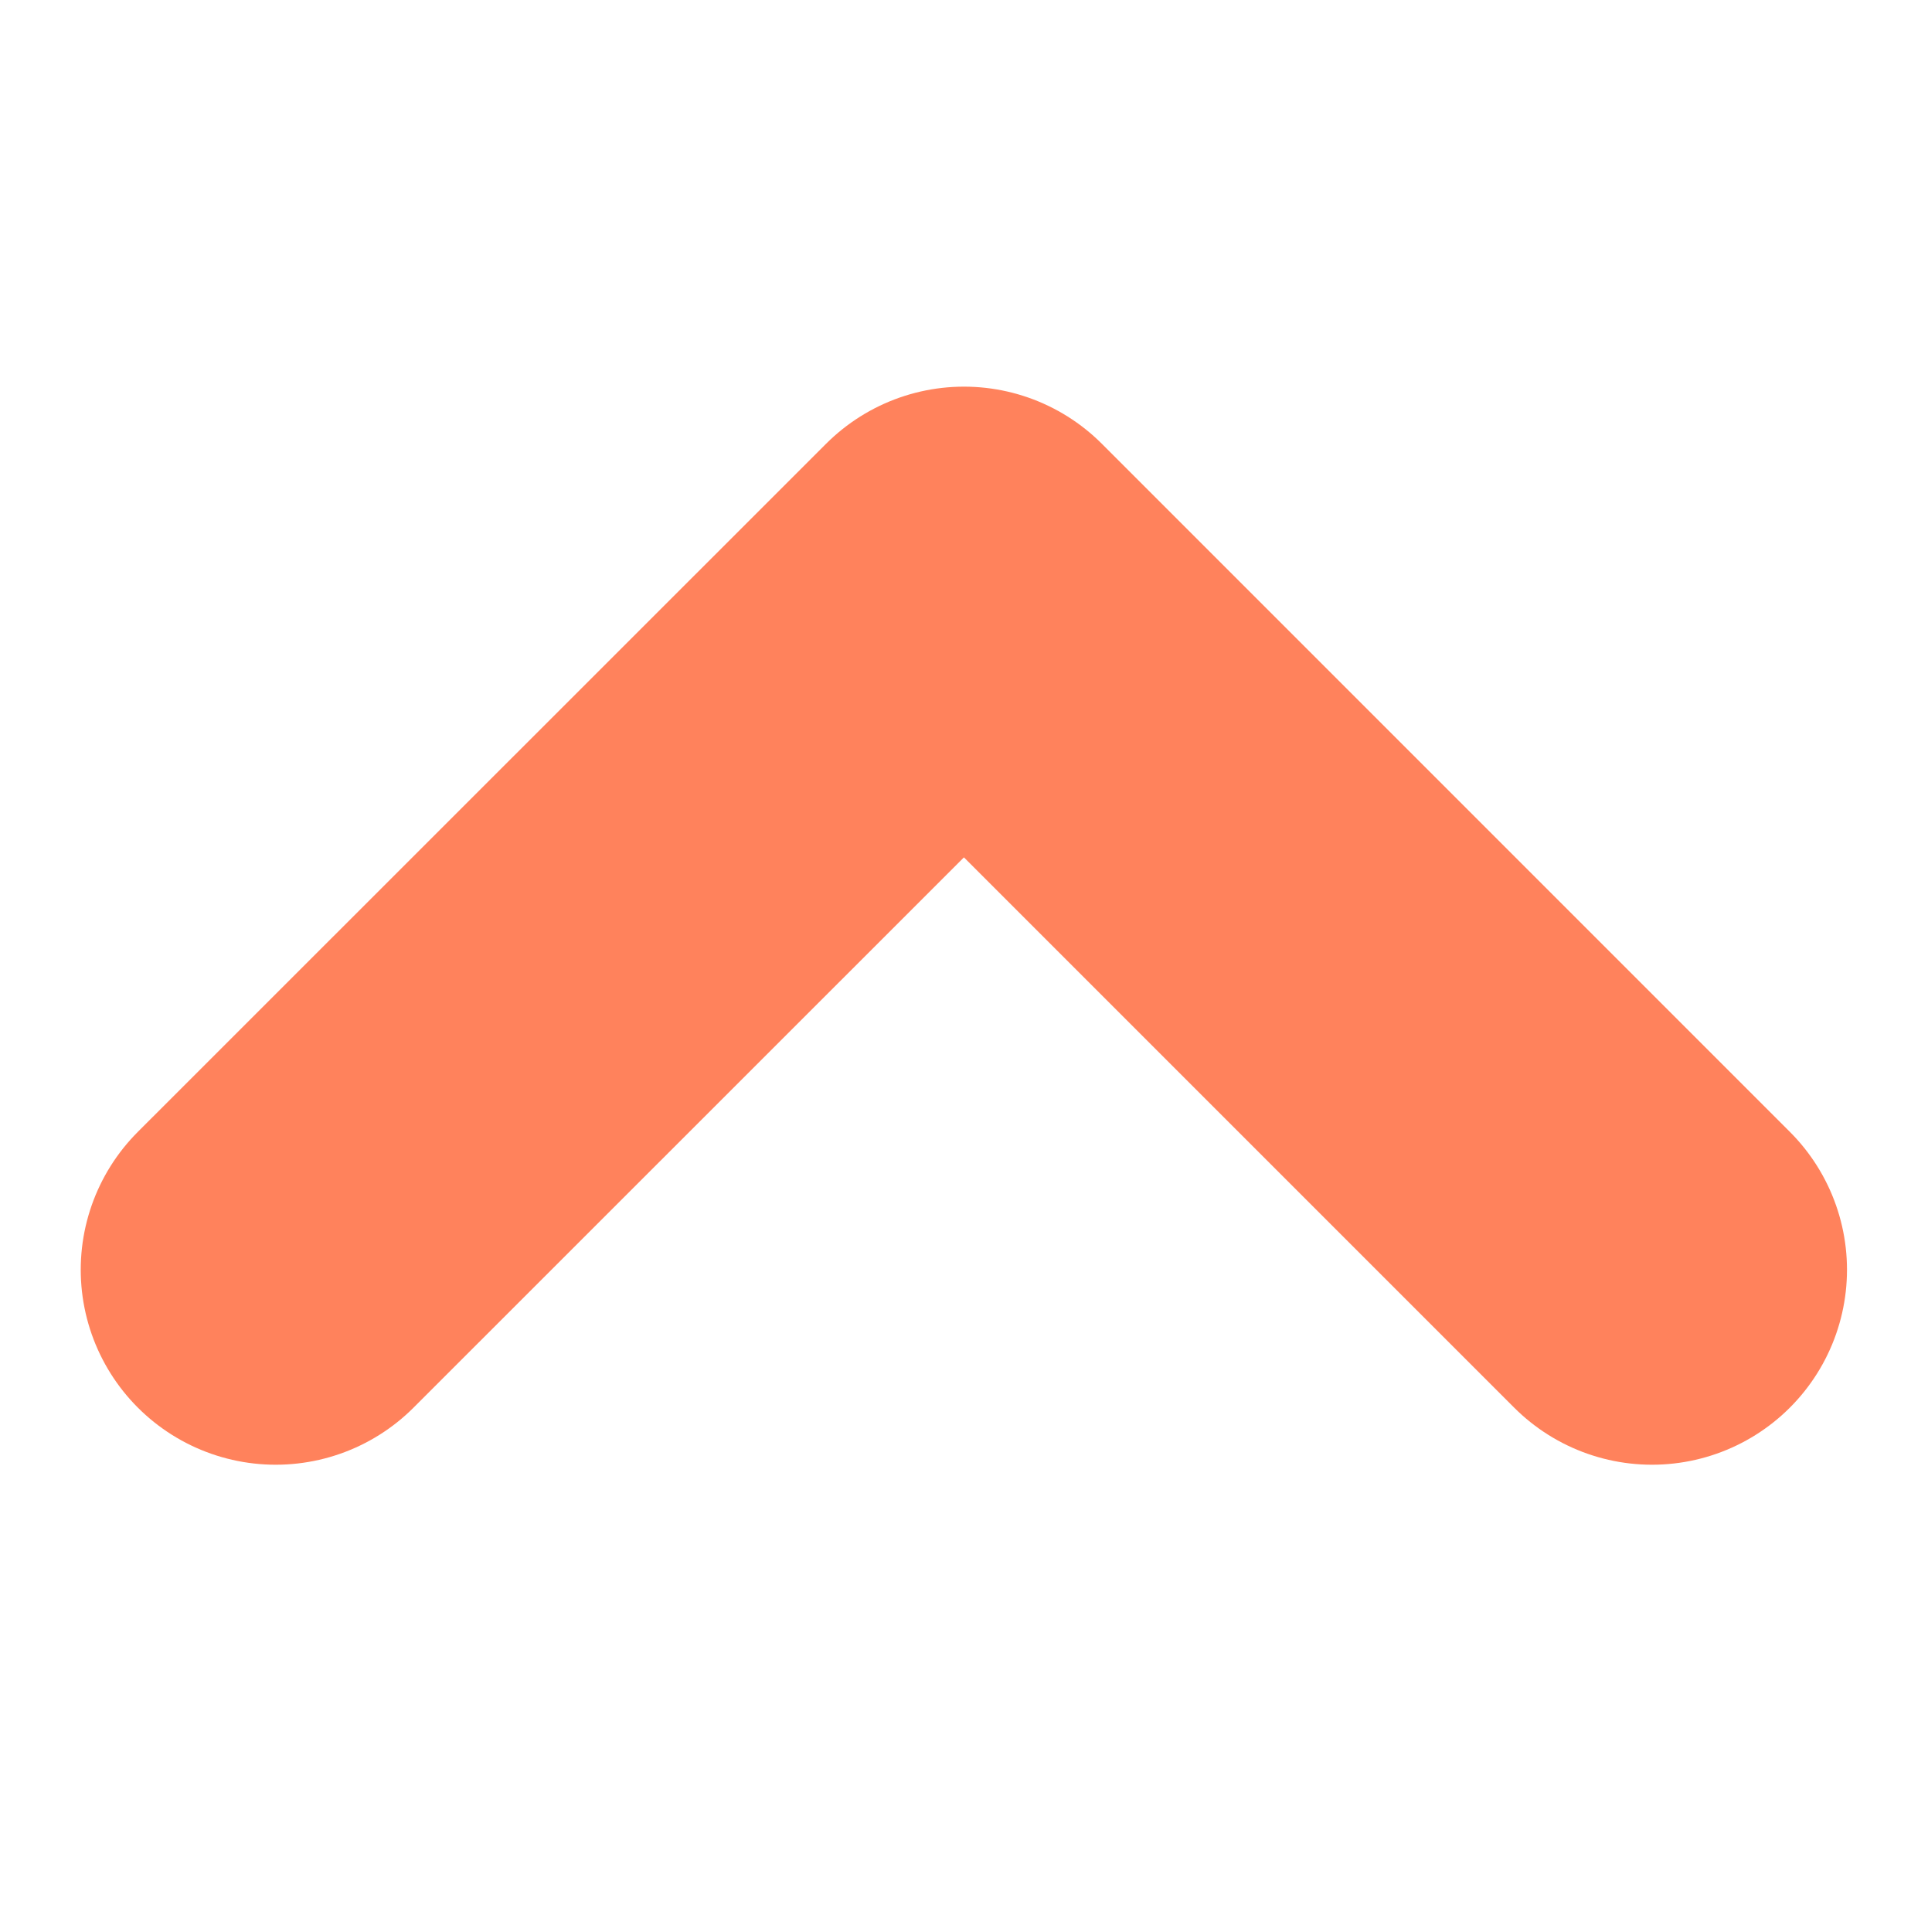
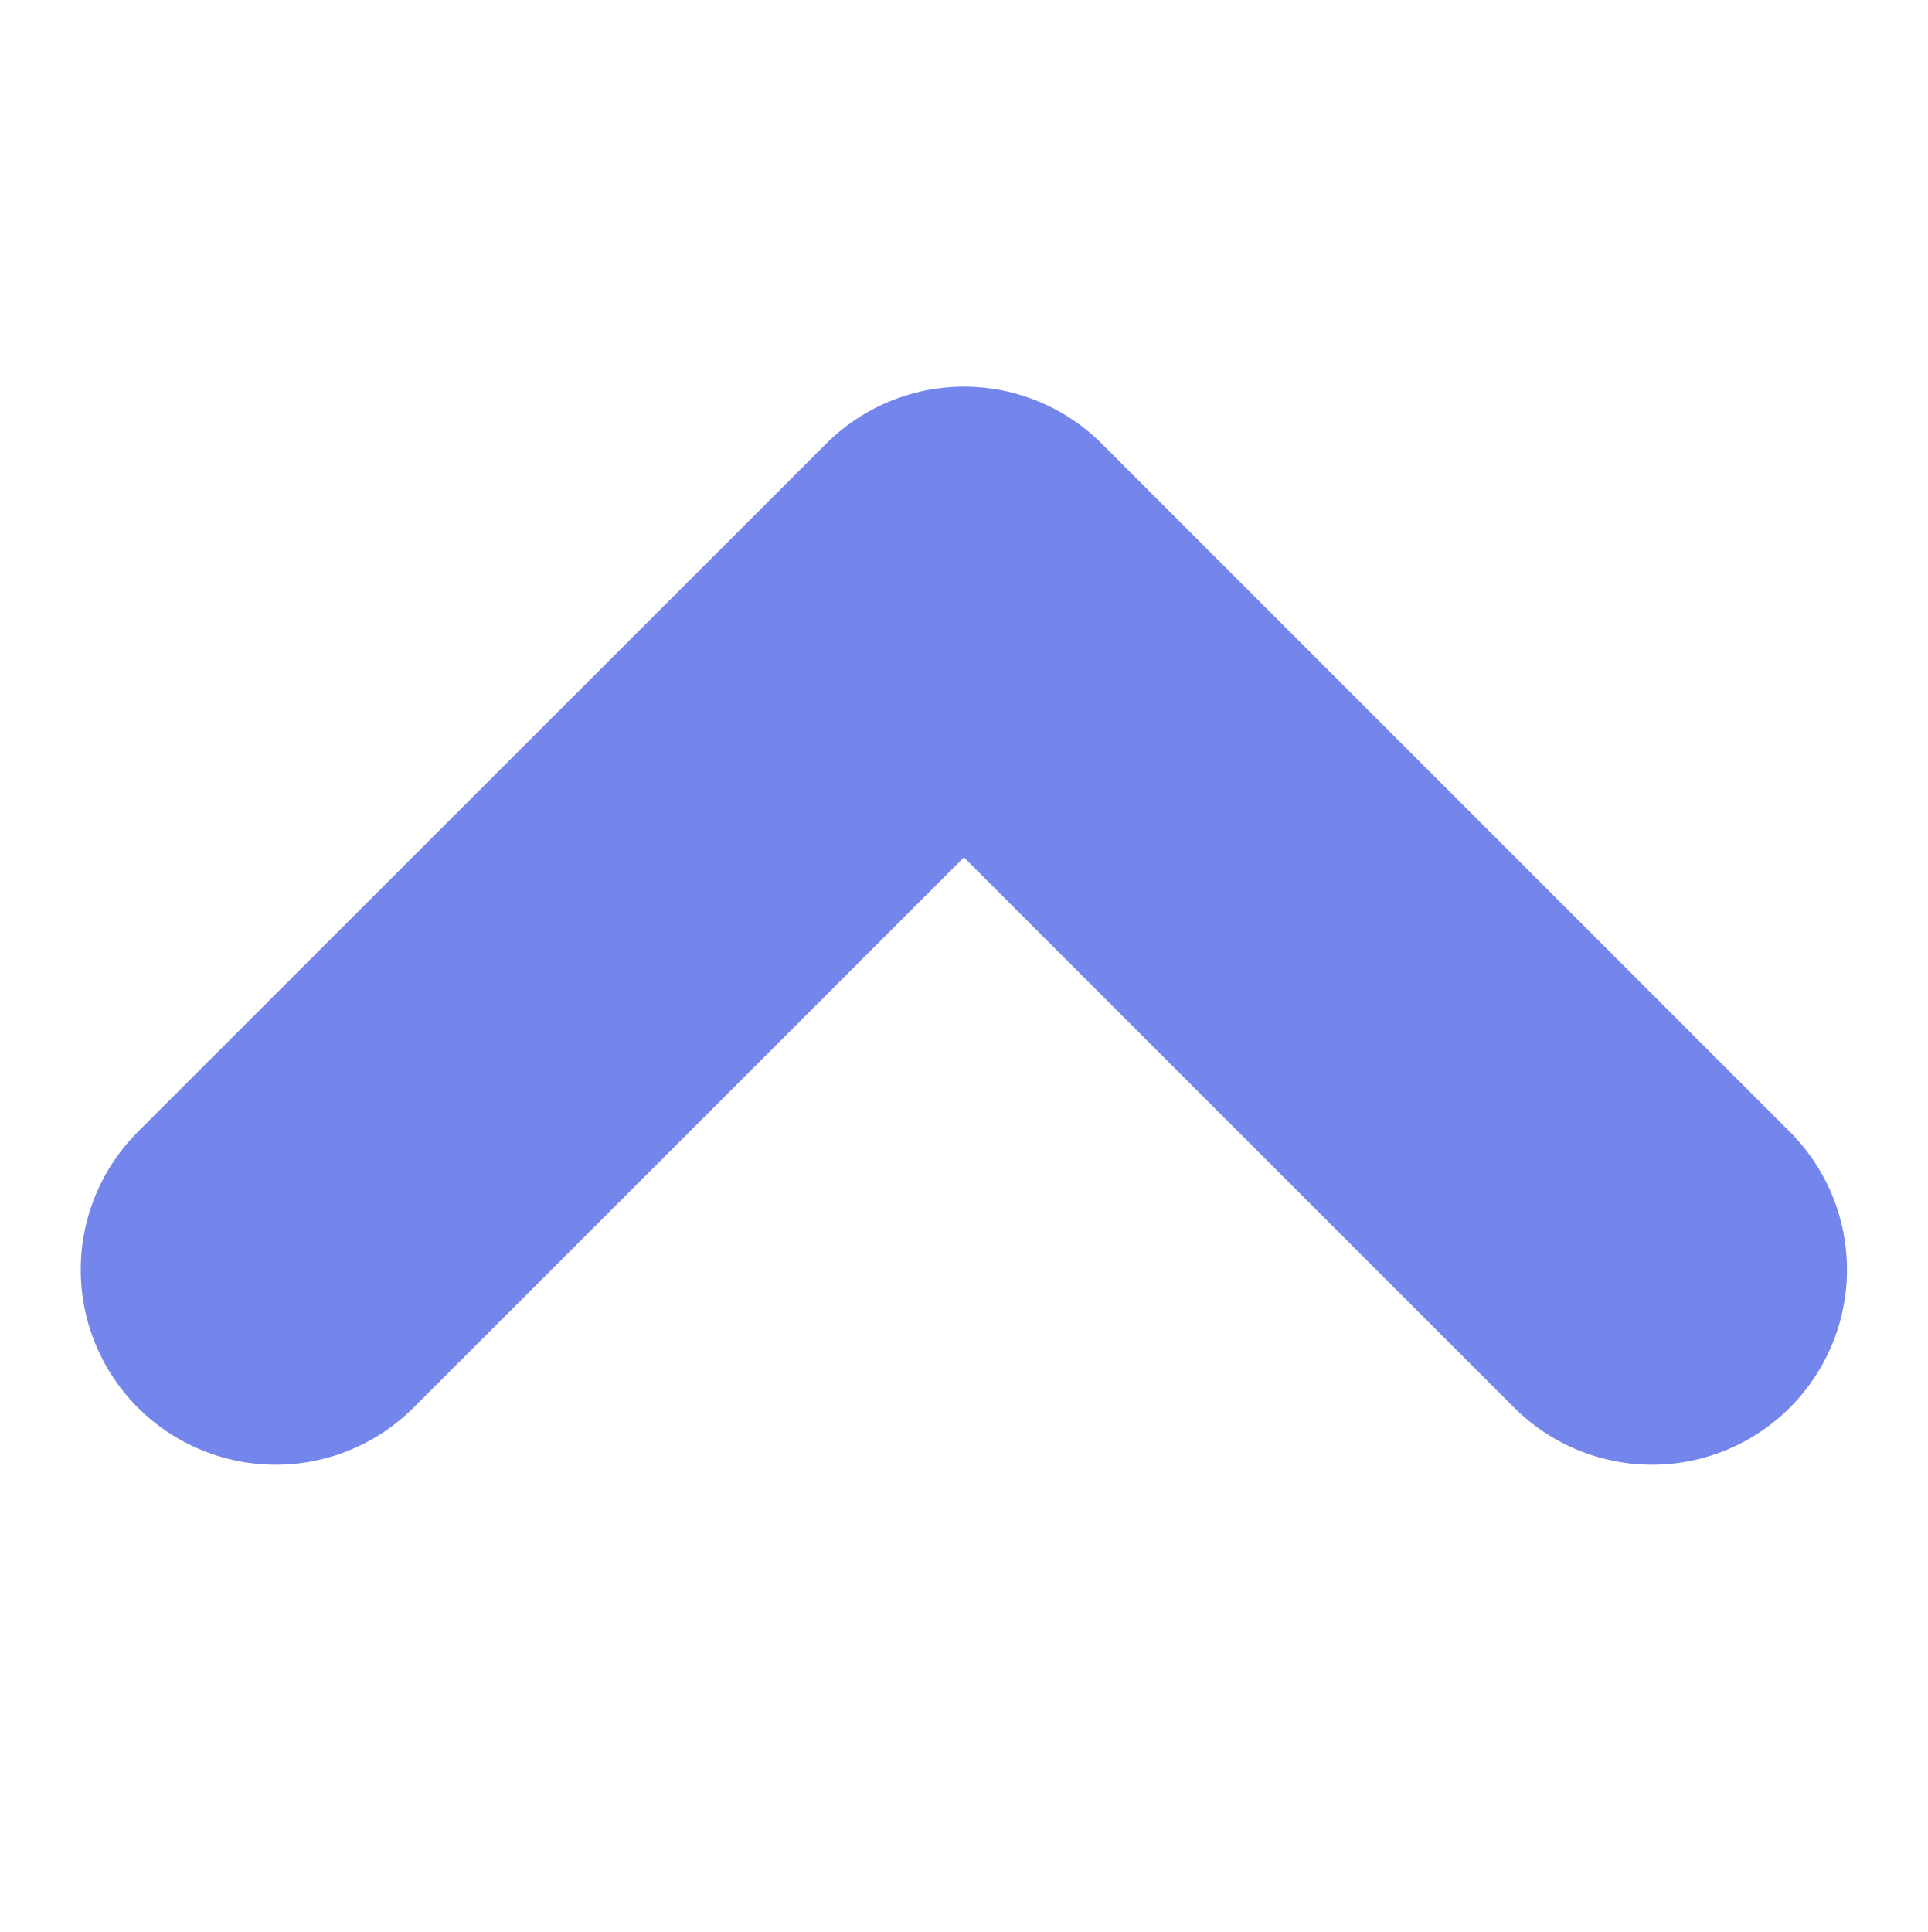
<svg xmlns="http://www.w3.org/2000/svg" width="25.887" height="25.943" viewBox="0 0 9.887 5.943">
-   <path id="Path_157" data-name="Path 157" d="M6502.544,2805l3.529,3.53-3.529,3.529" transform="translate(-2803.586 6507.073) rotate(-90)" fill="none" stroke="#ff825c" stroke-linecap="round" stroke-linejoin="round" stroke-width="2" />
+   <path id="Path_157" data-name="Path 157" d="M6502.544,2805l3.529,3.53-3.529,3.529" transform="translate(-2803.586 6507.073) rotate(-90)" fill="none" stroke="#7485ec" stroke-linecap="round" stroke-linejoin="round" stroke-width="2" />
</svg>
